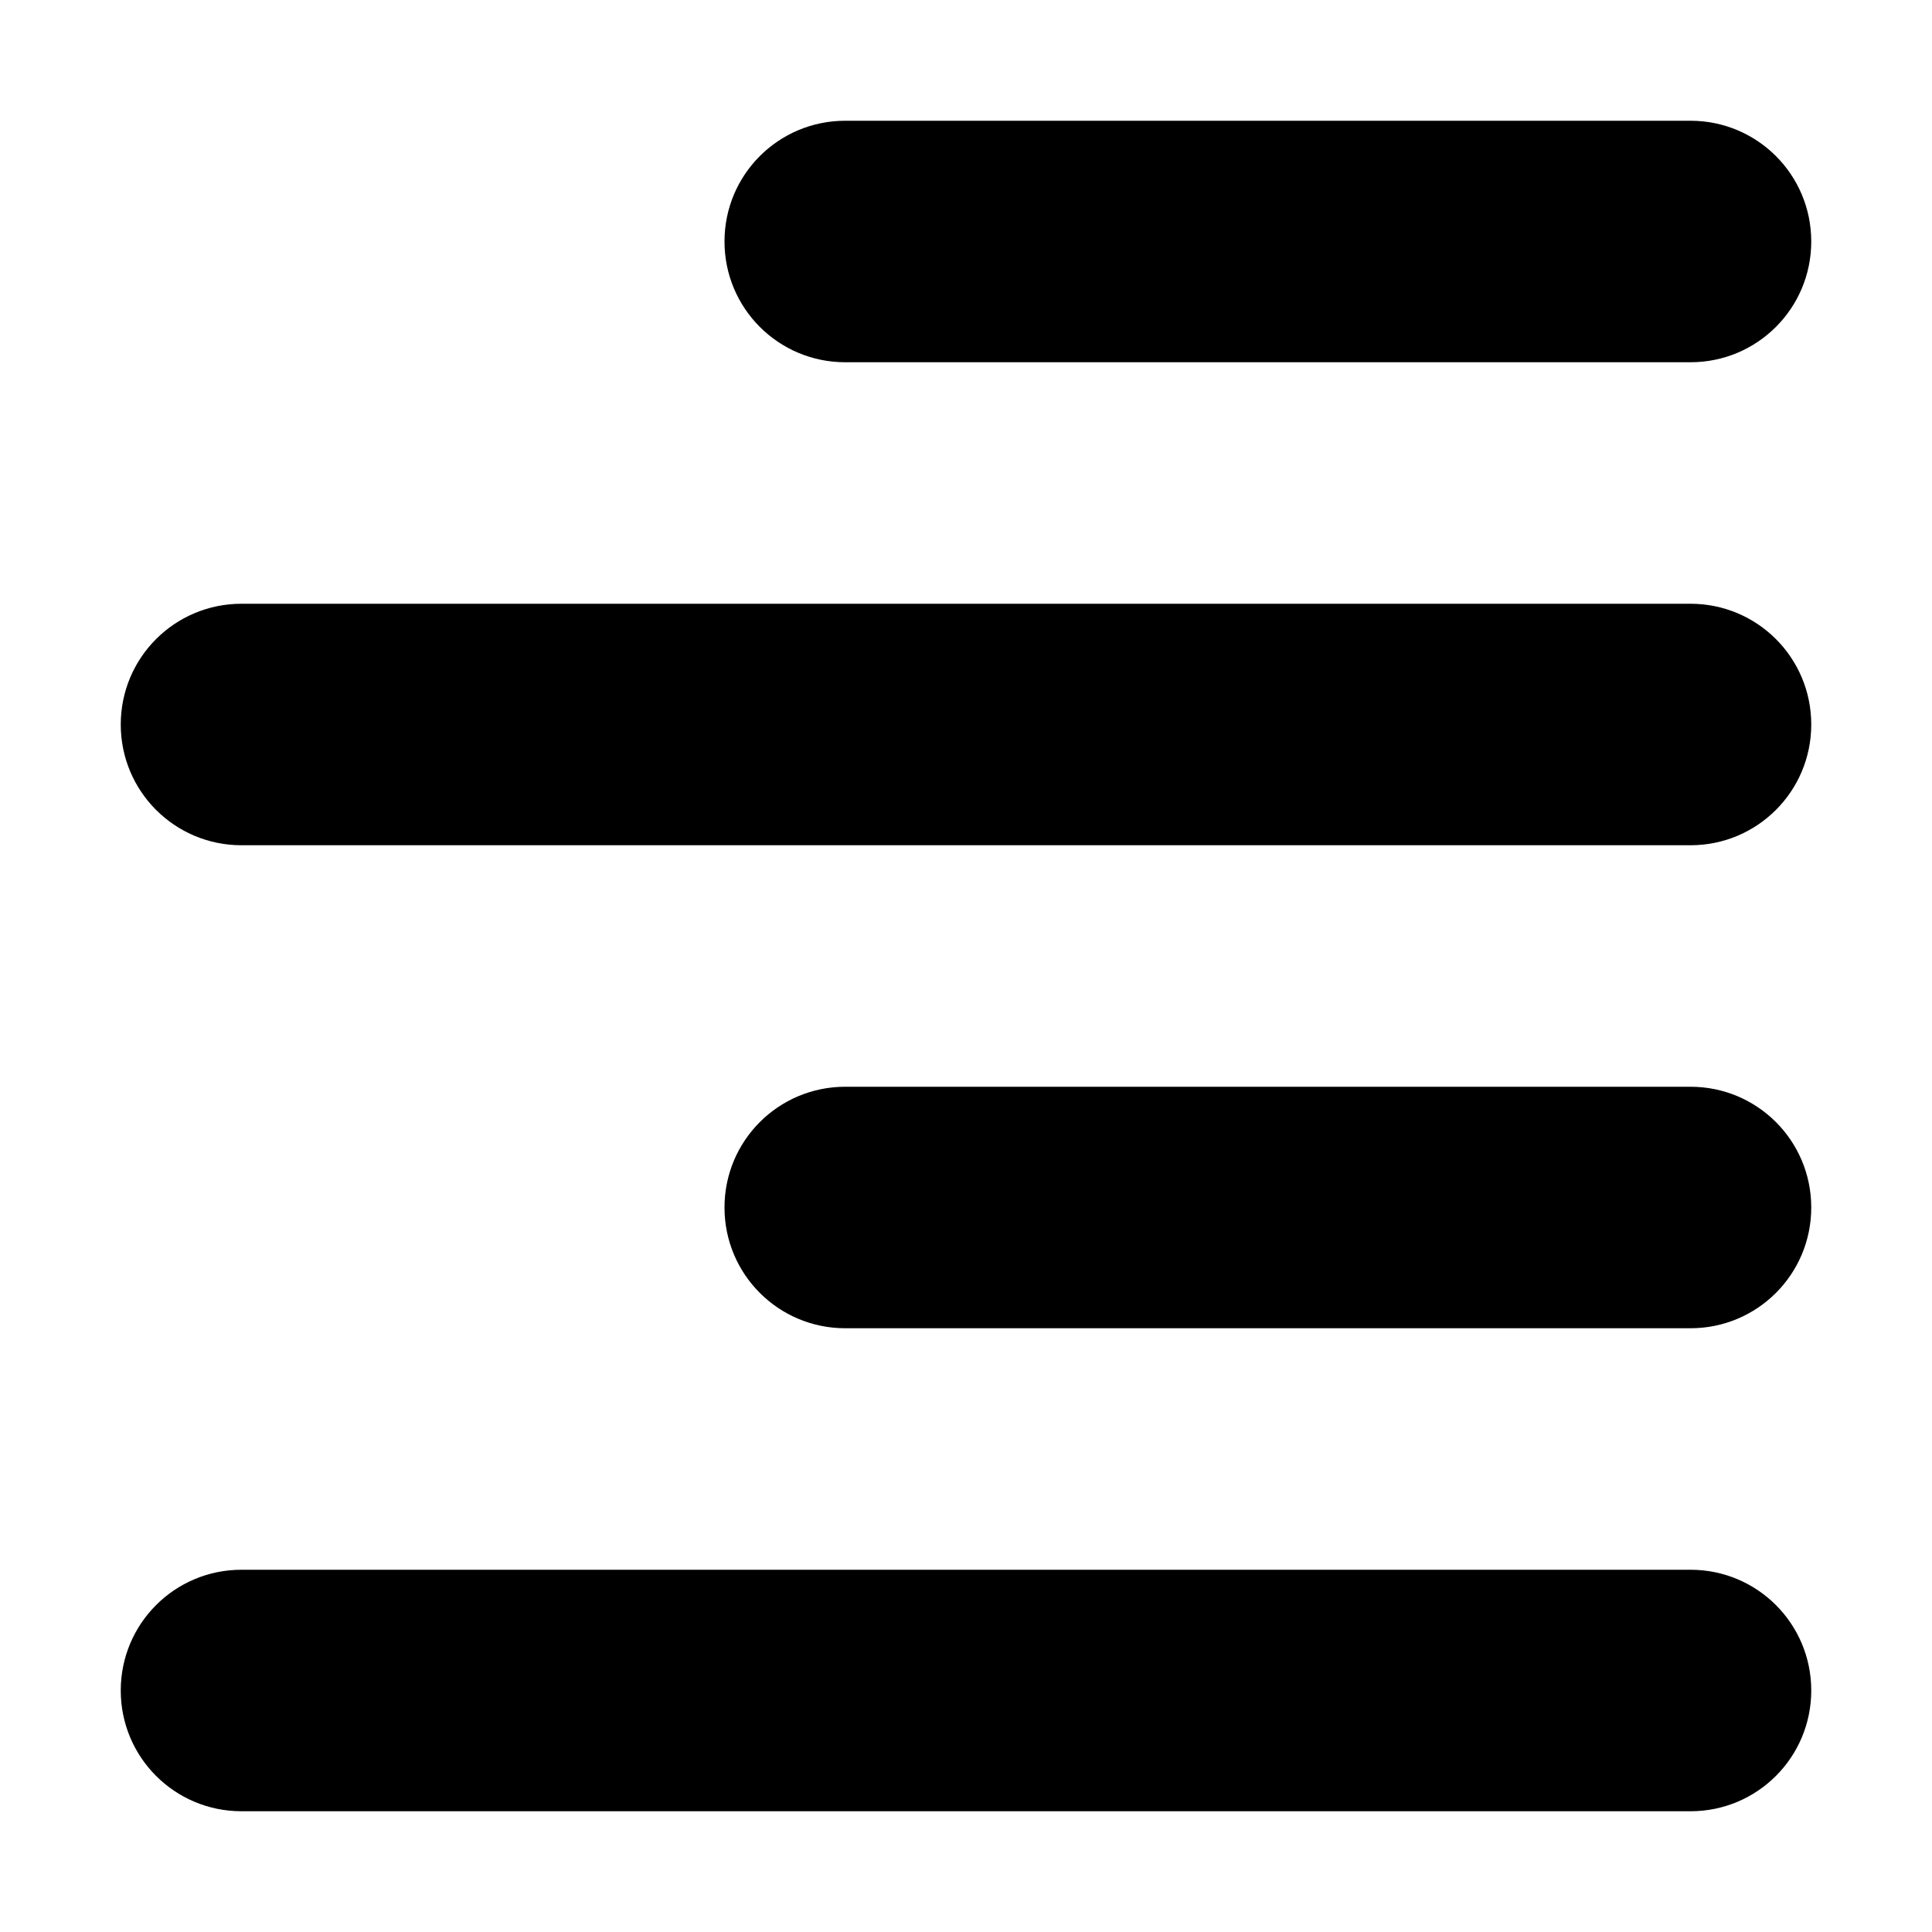
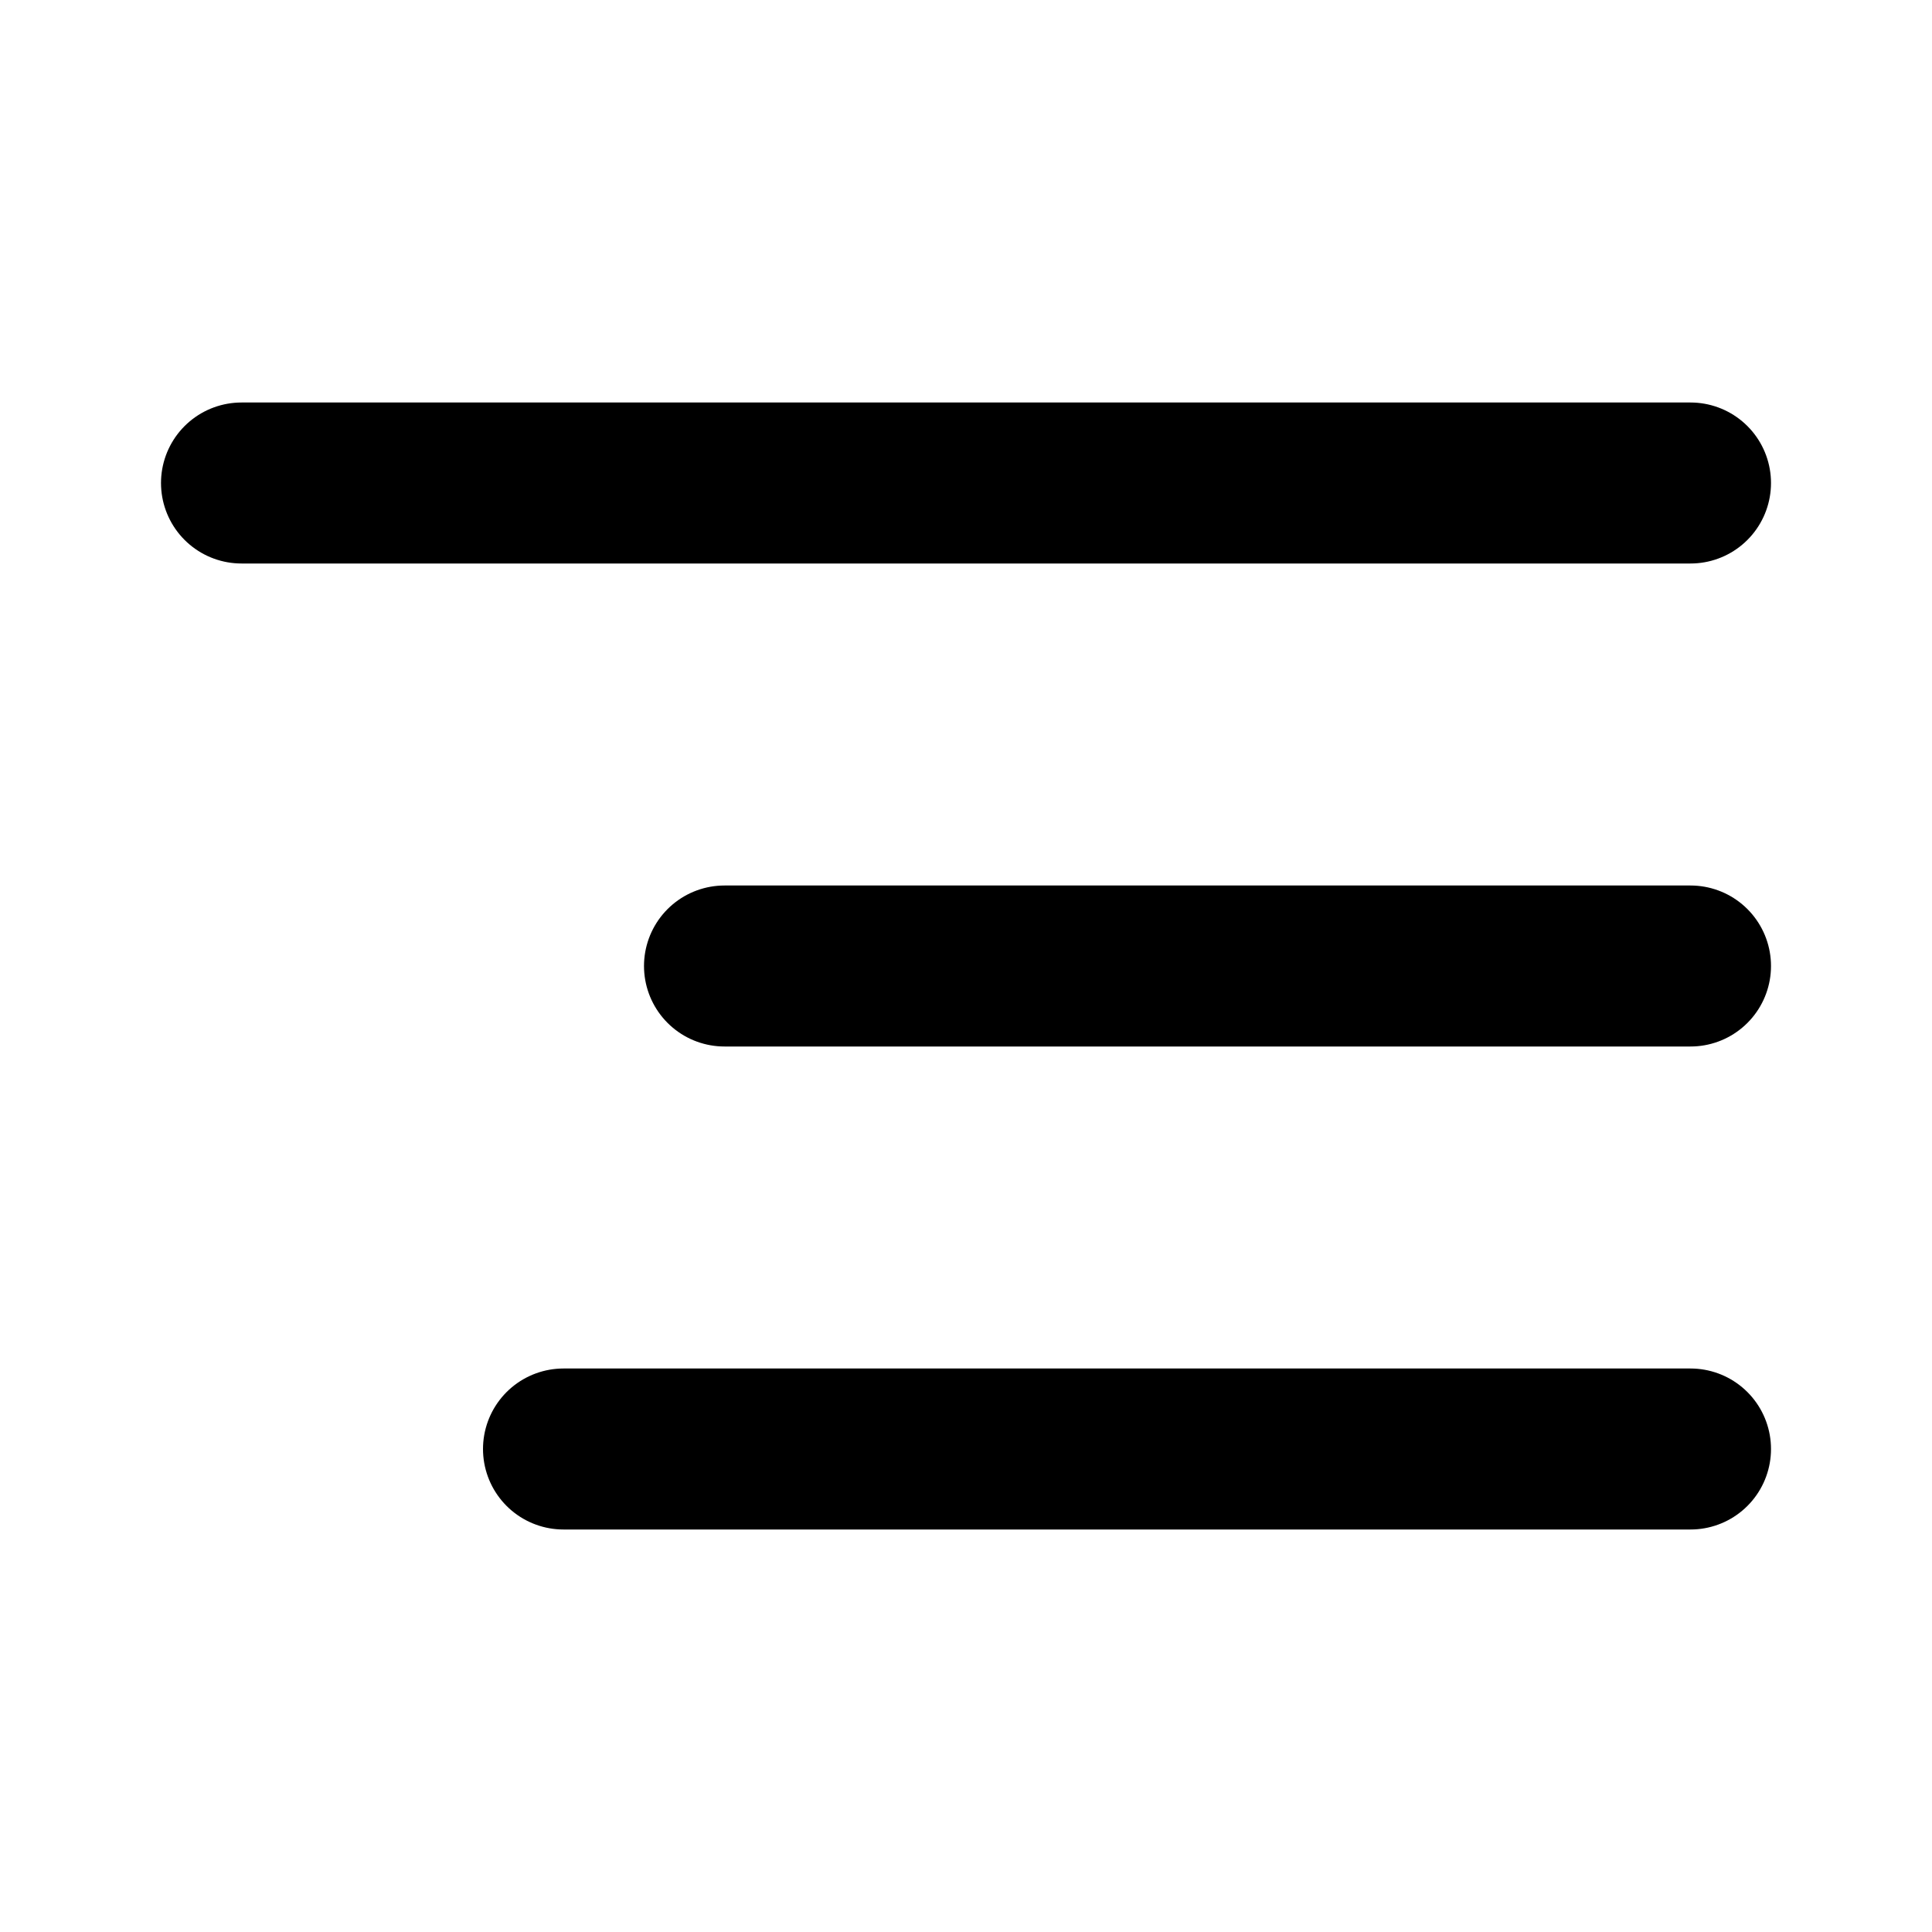
- <svg xmlns="http://www.w3.org/2000/svg" viewBox="0 0 448 512" width="1em" height="1em">
-   <path d="M448 64c0 17.7-14.3 32-32 32L192 96c-17.7 0-32-14.3-32-32s14.3-32 32-32l224 0c17.7 0 32 14.3 32 32zm0 256c0 17.7-14.3 32-32 32l-224 0c-17.7 0-32-14.3-32-32s14.3-32 32-32l224 0c17.7 0 32 14.3 32 32zM0 192c0-17.7 14.3-32 32-32l384 0c17.7 0 32 14.3 32 32s-14.3 32-32 32L32 224c-17.7 0-32-14.3-32-32zM448 448c0 17.7-14.3 32-32 32L32 480c-17.7 0-32-14.3-32-32s14.3-32 32-32l384 0c17.7 0 32 14.3 32 32z" />
+ <svg xmlns="http://www.w3.org/2000/svg" width="24" height="24" viewBox="0 0 24 24" fill="none" stroke="currentColor" stroke-width="2" stroke-linecap="round" stroke-linejoin="round">
+   <line x1="21" x2="3" y1="6" y2="6" />
+   <line x1="21" x2="9" y1="12" y2="12" />
+   <line x1="21" x2="7" y1="18" y2="18" />
</svg>
